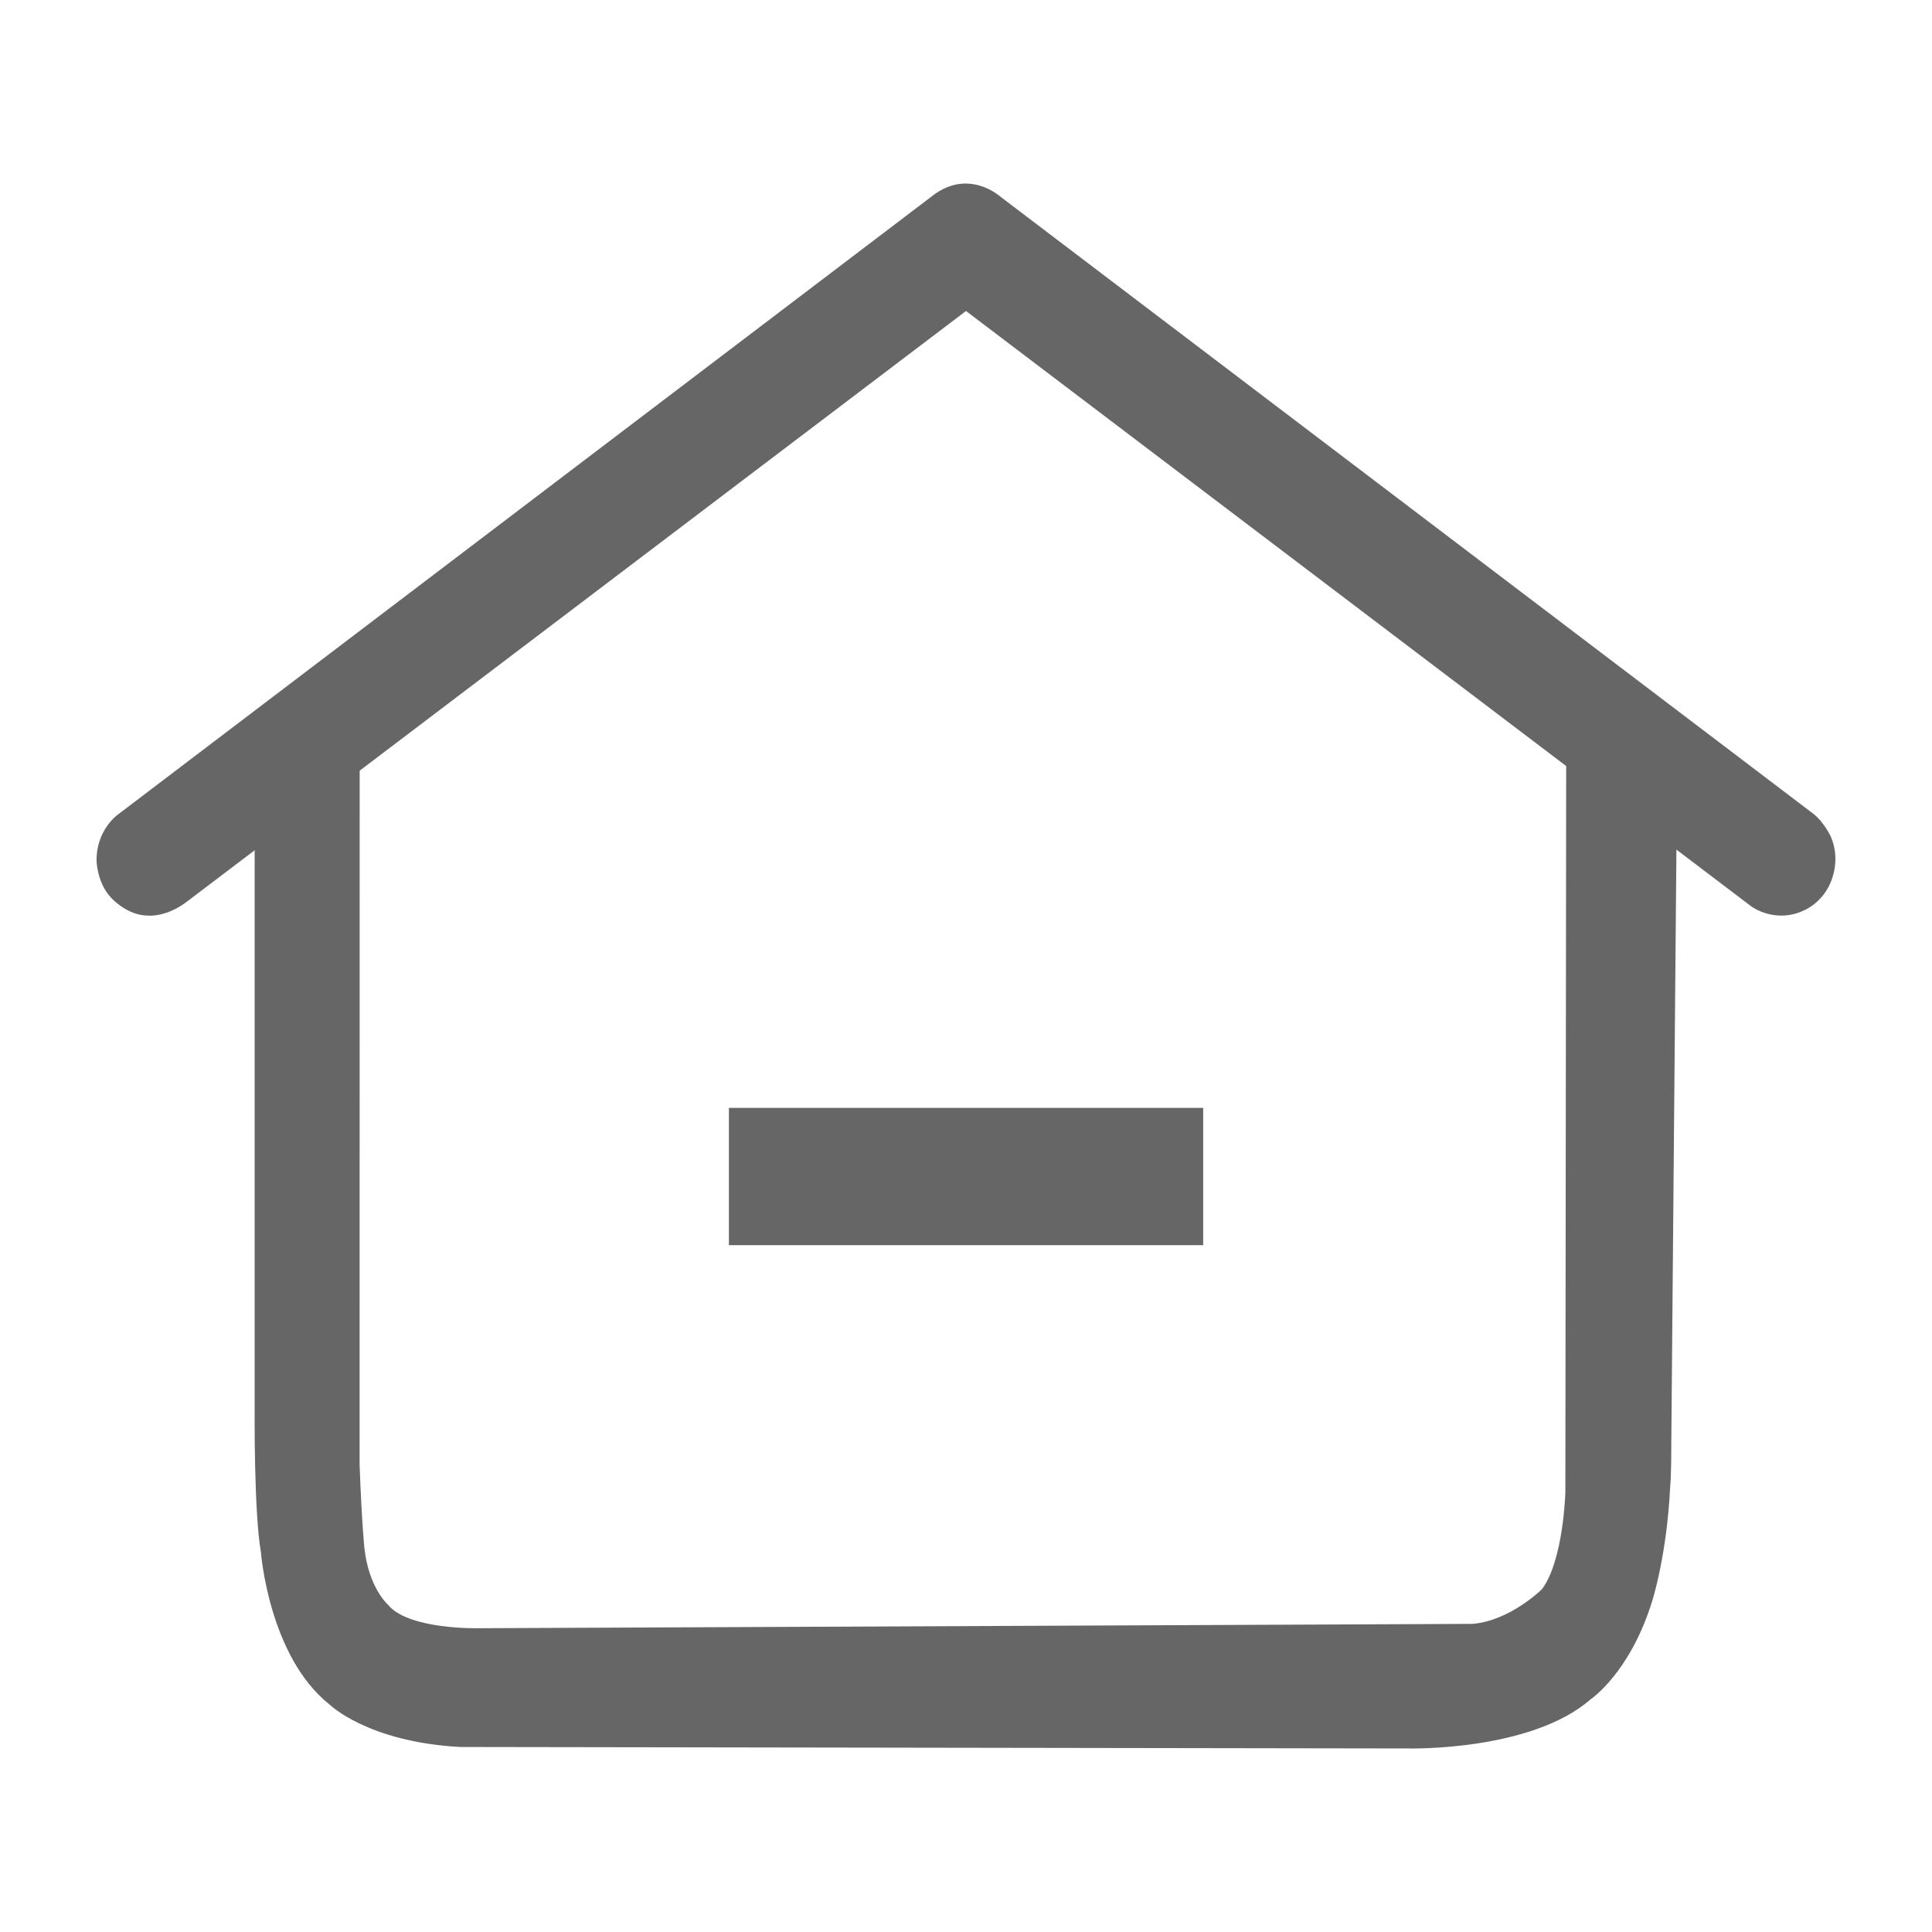
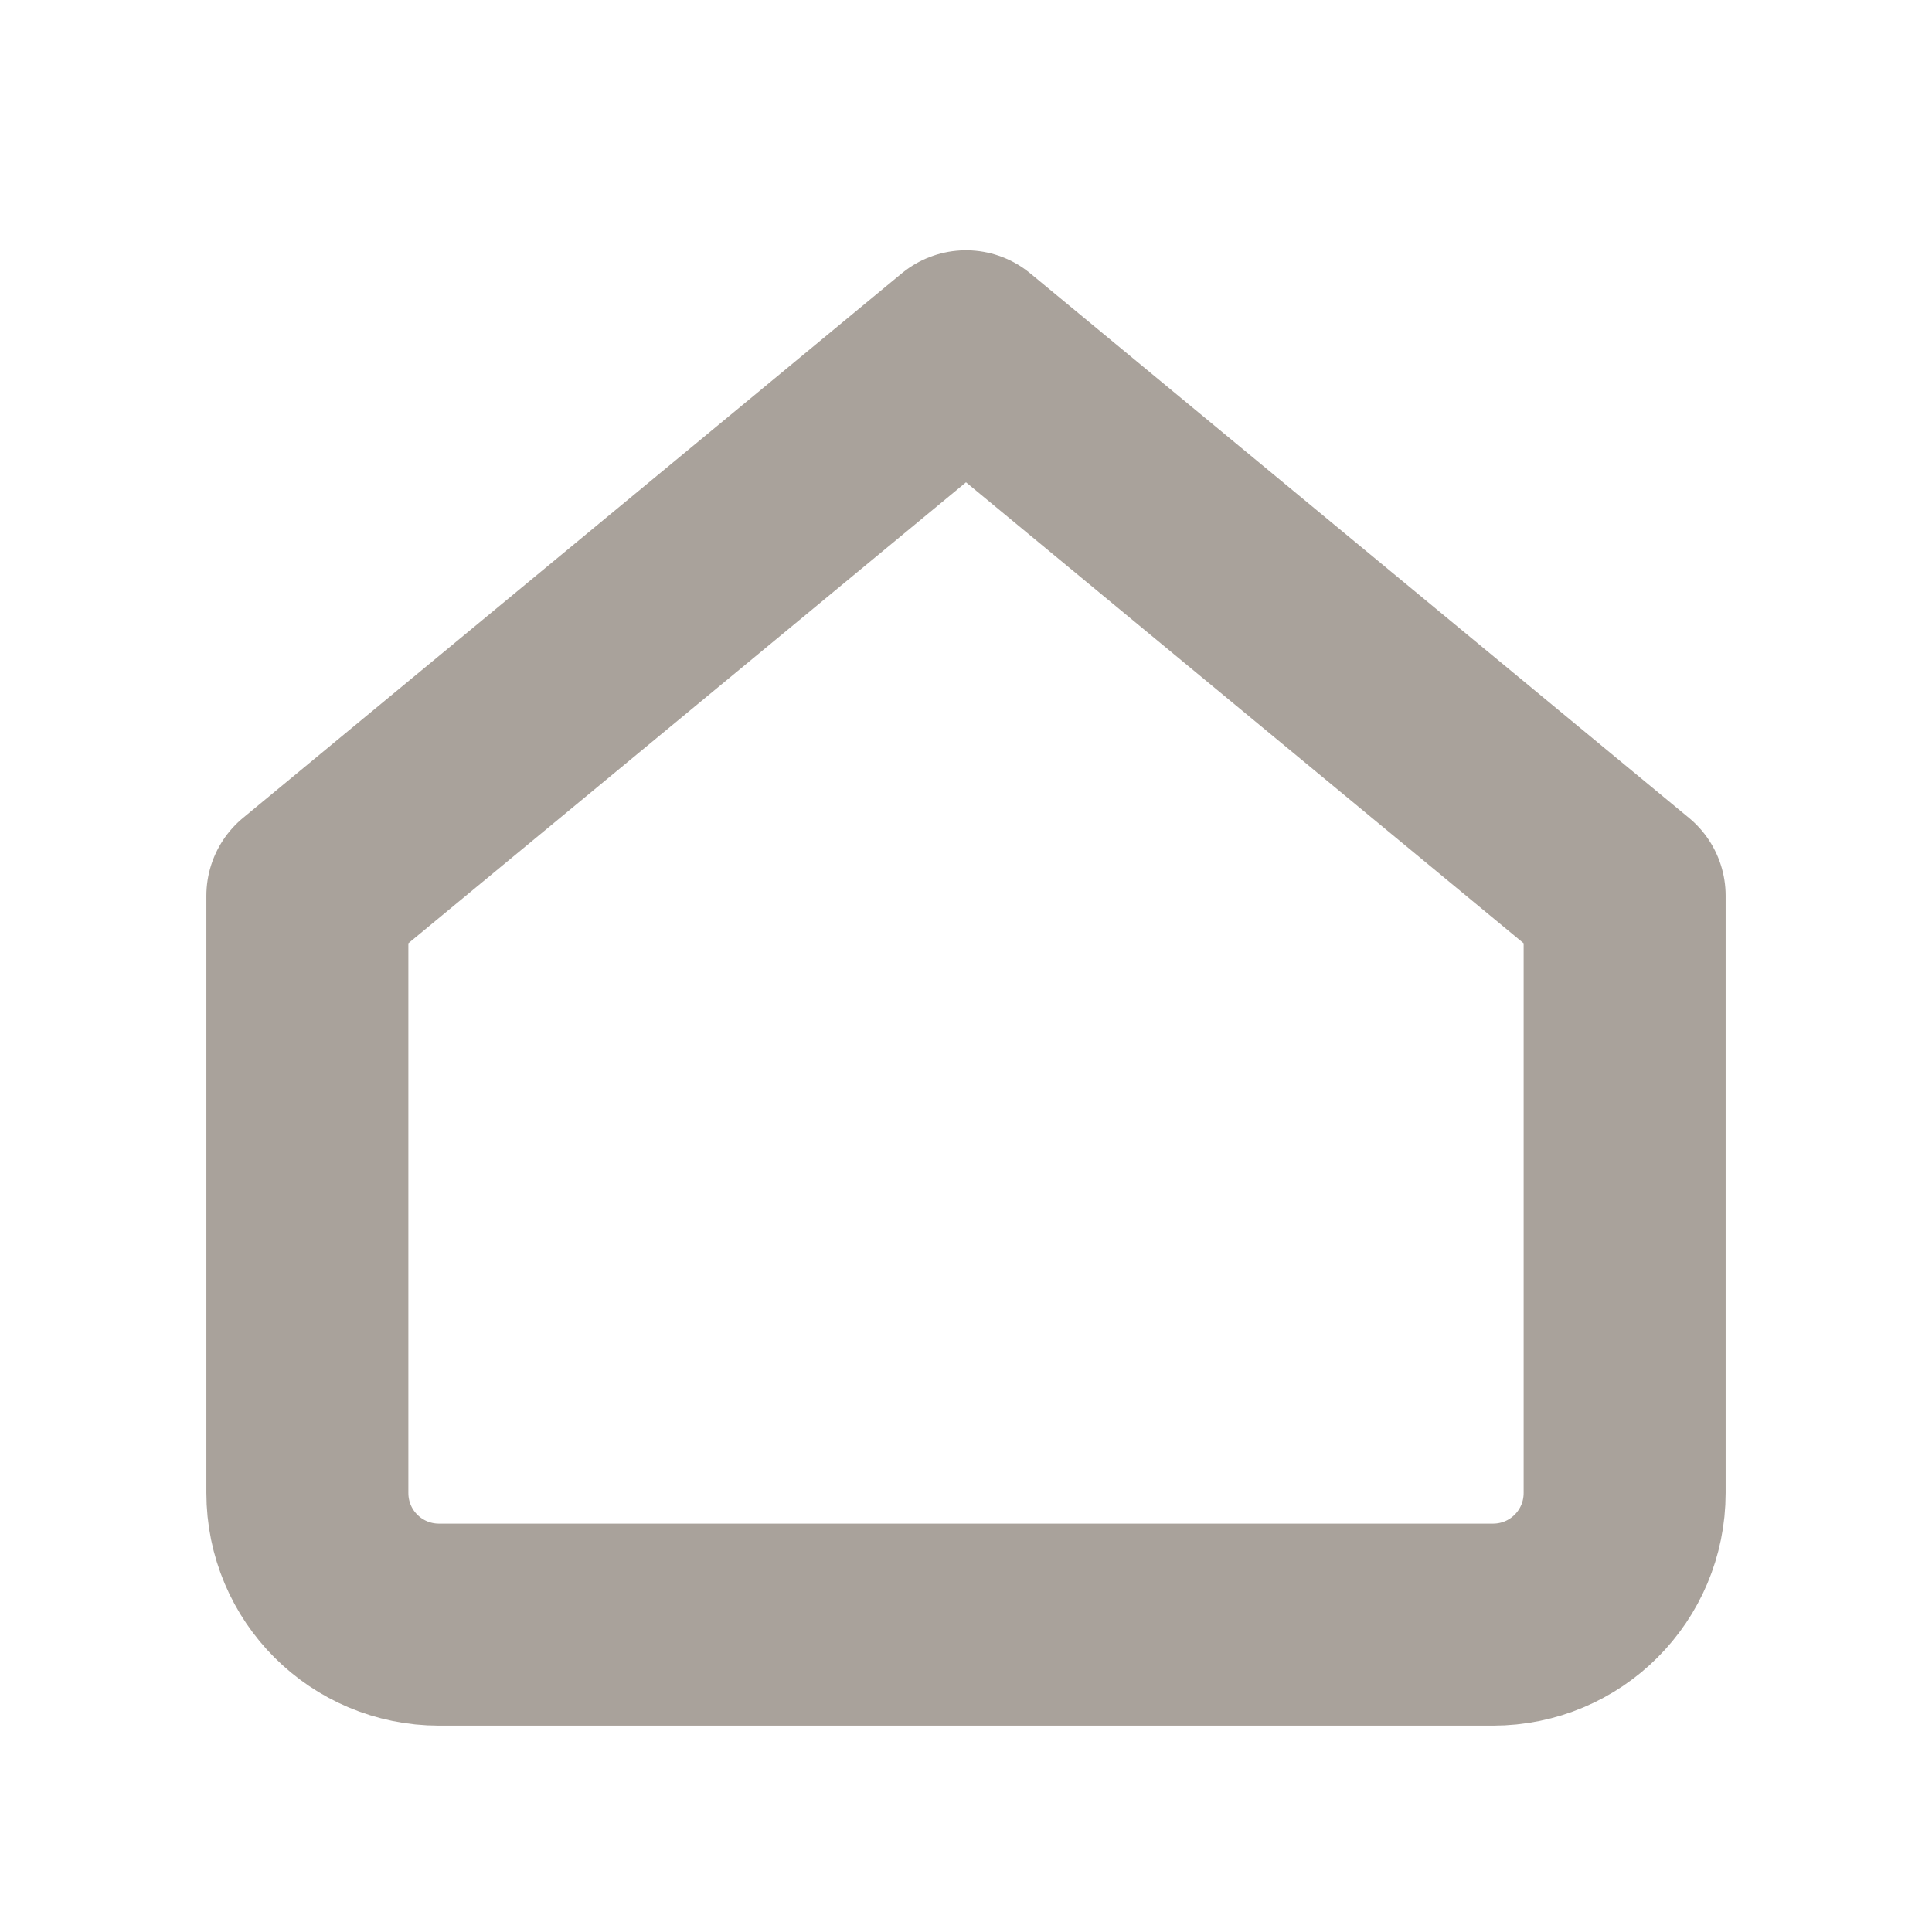
- <svg xmlns="http://www.w3.org/2000/svg" width="24" height="24" viewBox="0 0 24 24" fill="none">
-   <g transform="translate(12 12) scale(1.08) translate(-12 -12)">
-     <path d="M3.049 11.252C2.801 11.446 2.59 11.42 2.59 11.42C2.351 11.42 2.17 11.218 2.17 11.218C2.006 11.047 2 10.798 2 10.798C1.991 10.443 2.237 10.264 2.237 10.264L11.608 3.146C12.024 2.818 12.389 3.146 12.389 3.146L21.75 10.252C21.866 10.342 21.946 10.509 21.946 10.509C22.047 10.736 21.975 10.95 21.975 10.95C21.9 11.242 21.662 11.349 21.662 11.349C21.319 11.527 21.035 11.316 21.035 11.316L12 4.466L3.049 11.252Z" fill="#666666" />
-     <path d="M5.026 8.319C5.026 8.319 4.329 8.917 3.818 9.362L3.818 17.114C3.818 17.114 3.809 18.281 3.89 18.742C3.89 18.742 3.98 19.941 4.68 20.495C4.68 20.495 5.115 20.924 6.179 20.983L17.099 21C17.099 21 18.498 21.033 19.183 20.436C19.183 20.436 19.629 20.14 19.887 19.323C19.887 19.323 20.061 18.799 20.1 17.981C20.1 17.981 20.113 17.901 20.113 17.433L20.182 9.42L18.905 8.316L18.894 18.05C18.894 18.05 18.874 18.834 18.625 19.168C18.625 19.168 18.255 19.534 17.824 19.567L6.394 19.617C6.394 19.617 5.583 19.637 5.349 19.344C5.349 19.344 5.129 19.151 5.08 18.692C5.08 18.692 5.05 18.41 5.025 17.735L5.026 8.319Z" fill="#666666" />
-     <rect x="9.273" y="13.632" width="5.455" height="1.579" fill="#666666" />
-   </g>
+ <svg xmlns="http://www.w3.org/2000/svg" width="22" height="22" viewBox="0 0 22 22" fill="none">
+   <path d="M3.5 10.2L11 4L18.5 10.2V17C18.5 17.83 17.83 18.5 17 18.5H5C4.17 18.5 3.5 17.83 3.5 17V10.2Z" stroke="#A9A29B" stroke-width="2.3" stroke-linecap="round" stroke-linejoin="round" />
</svg>
